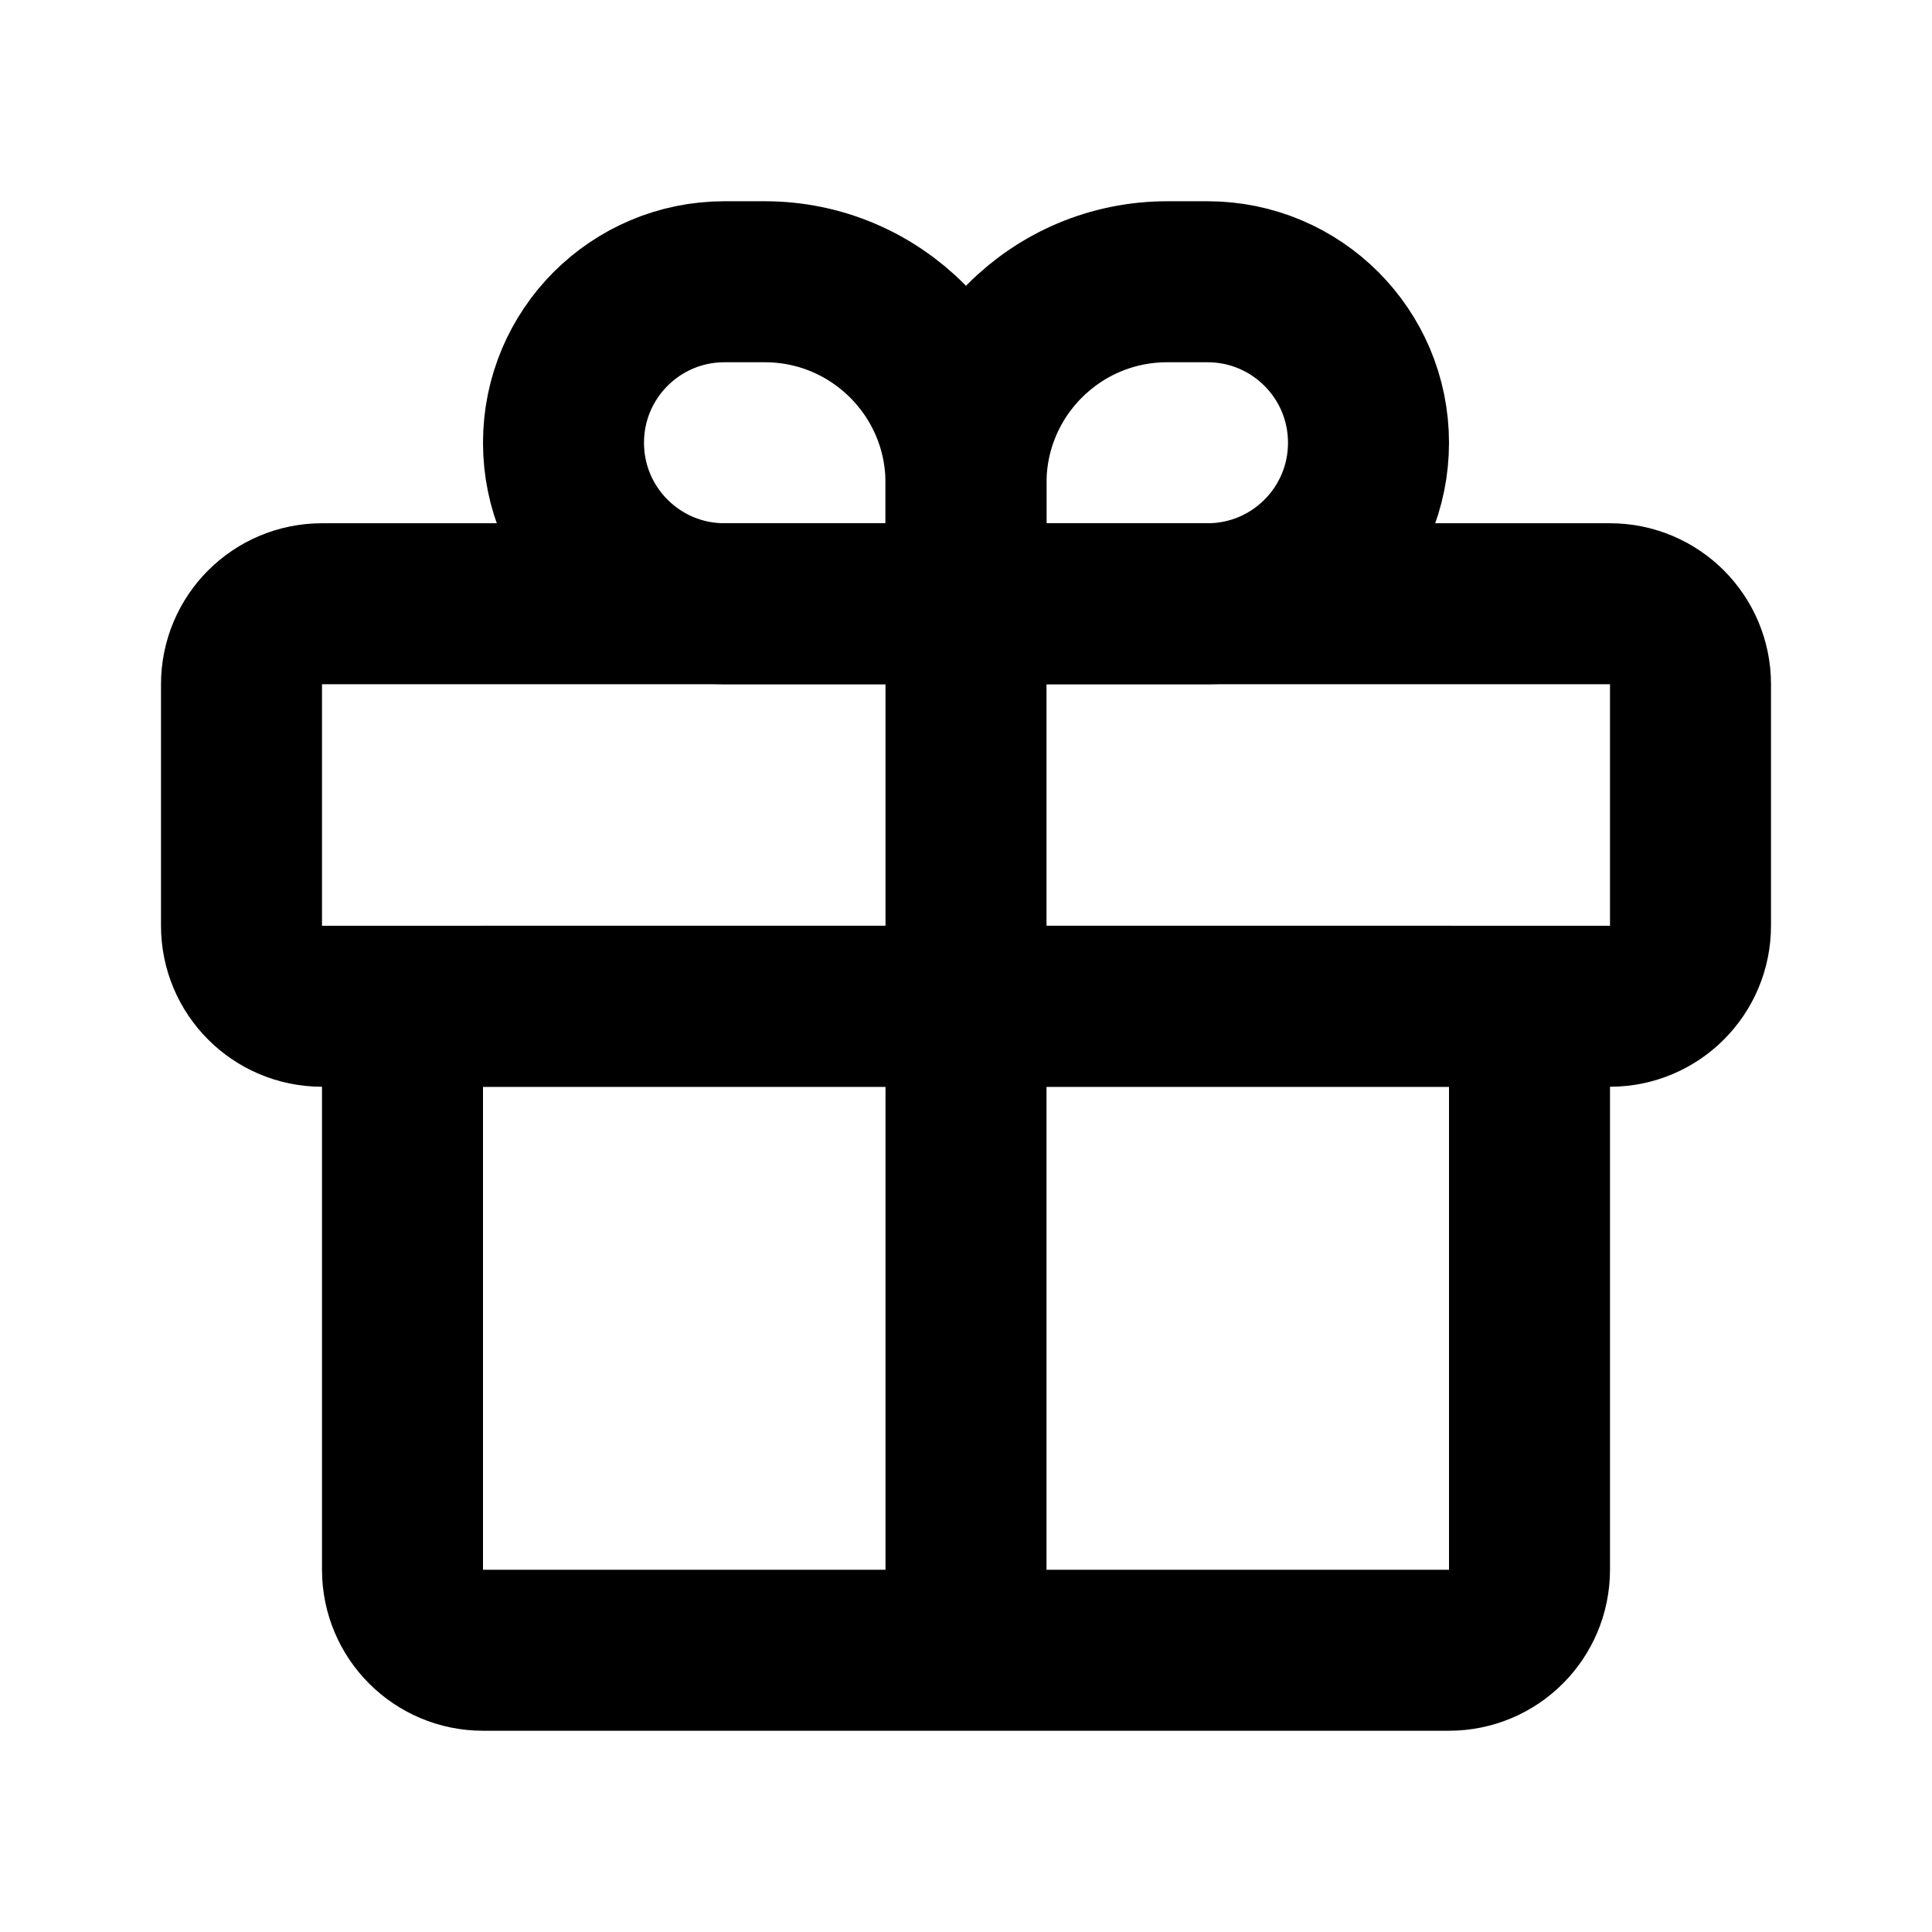
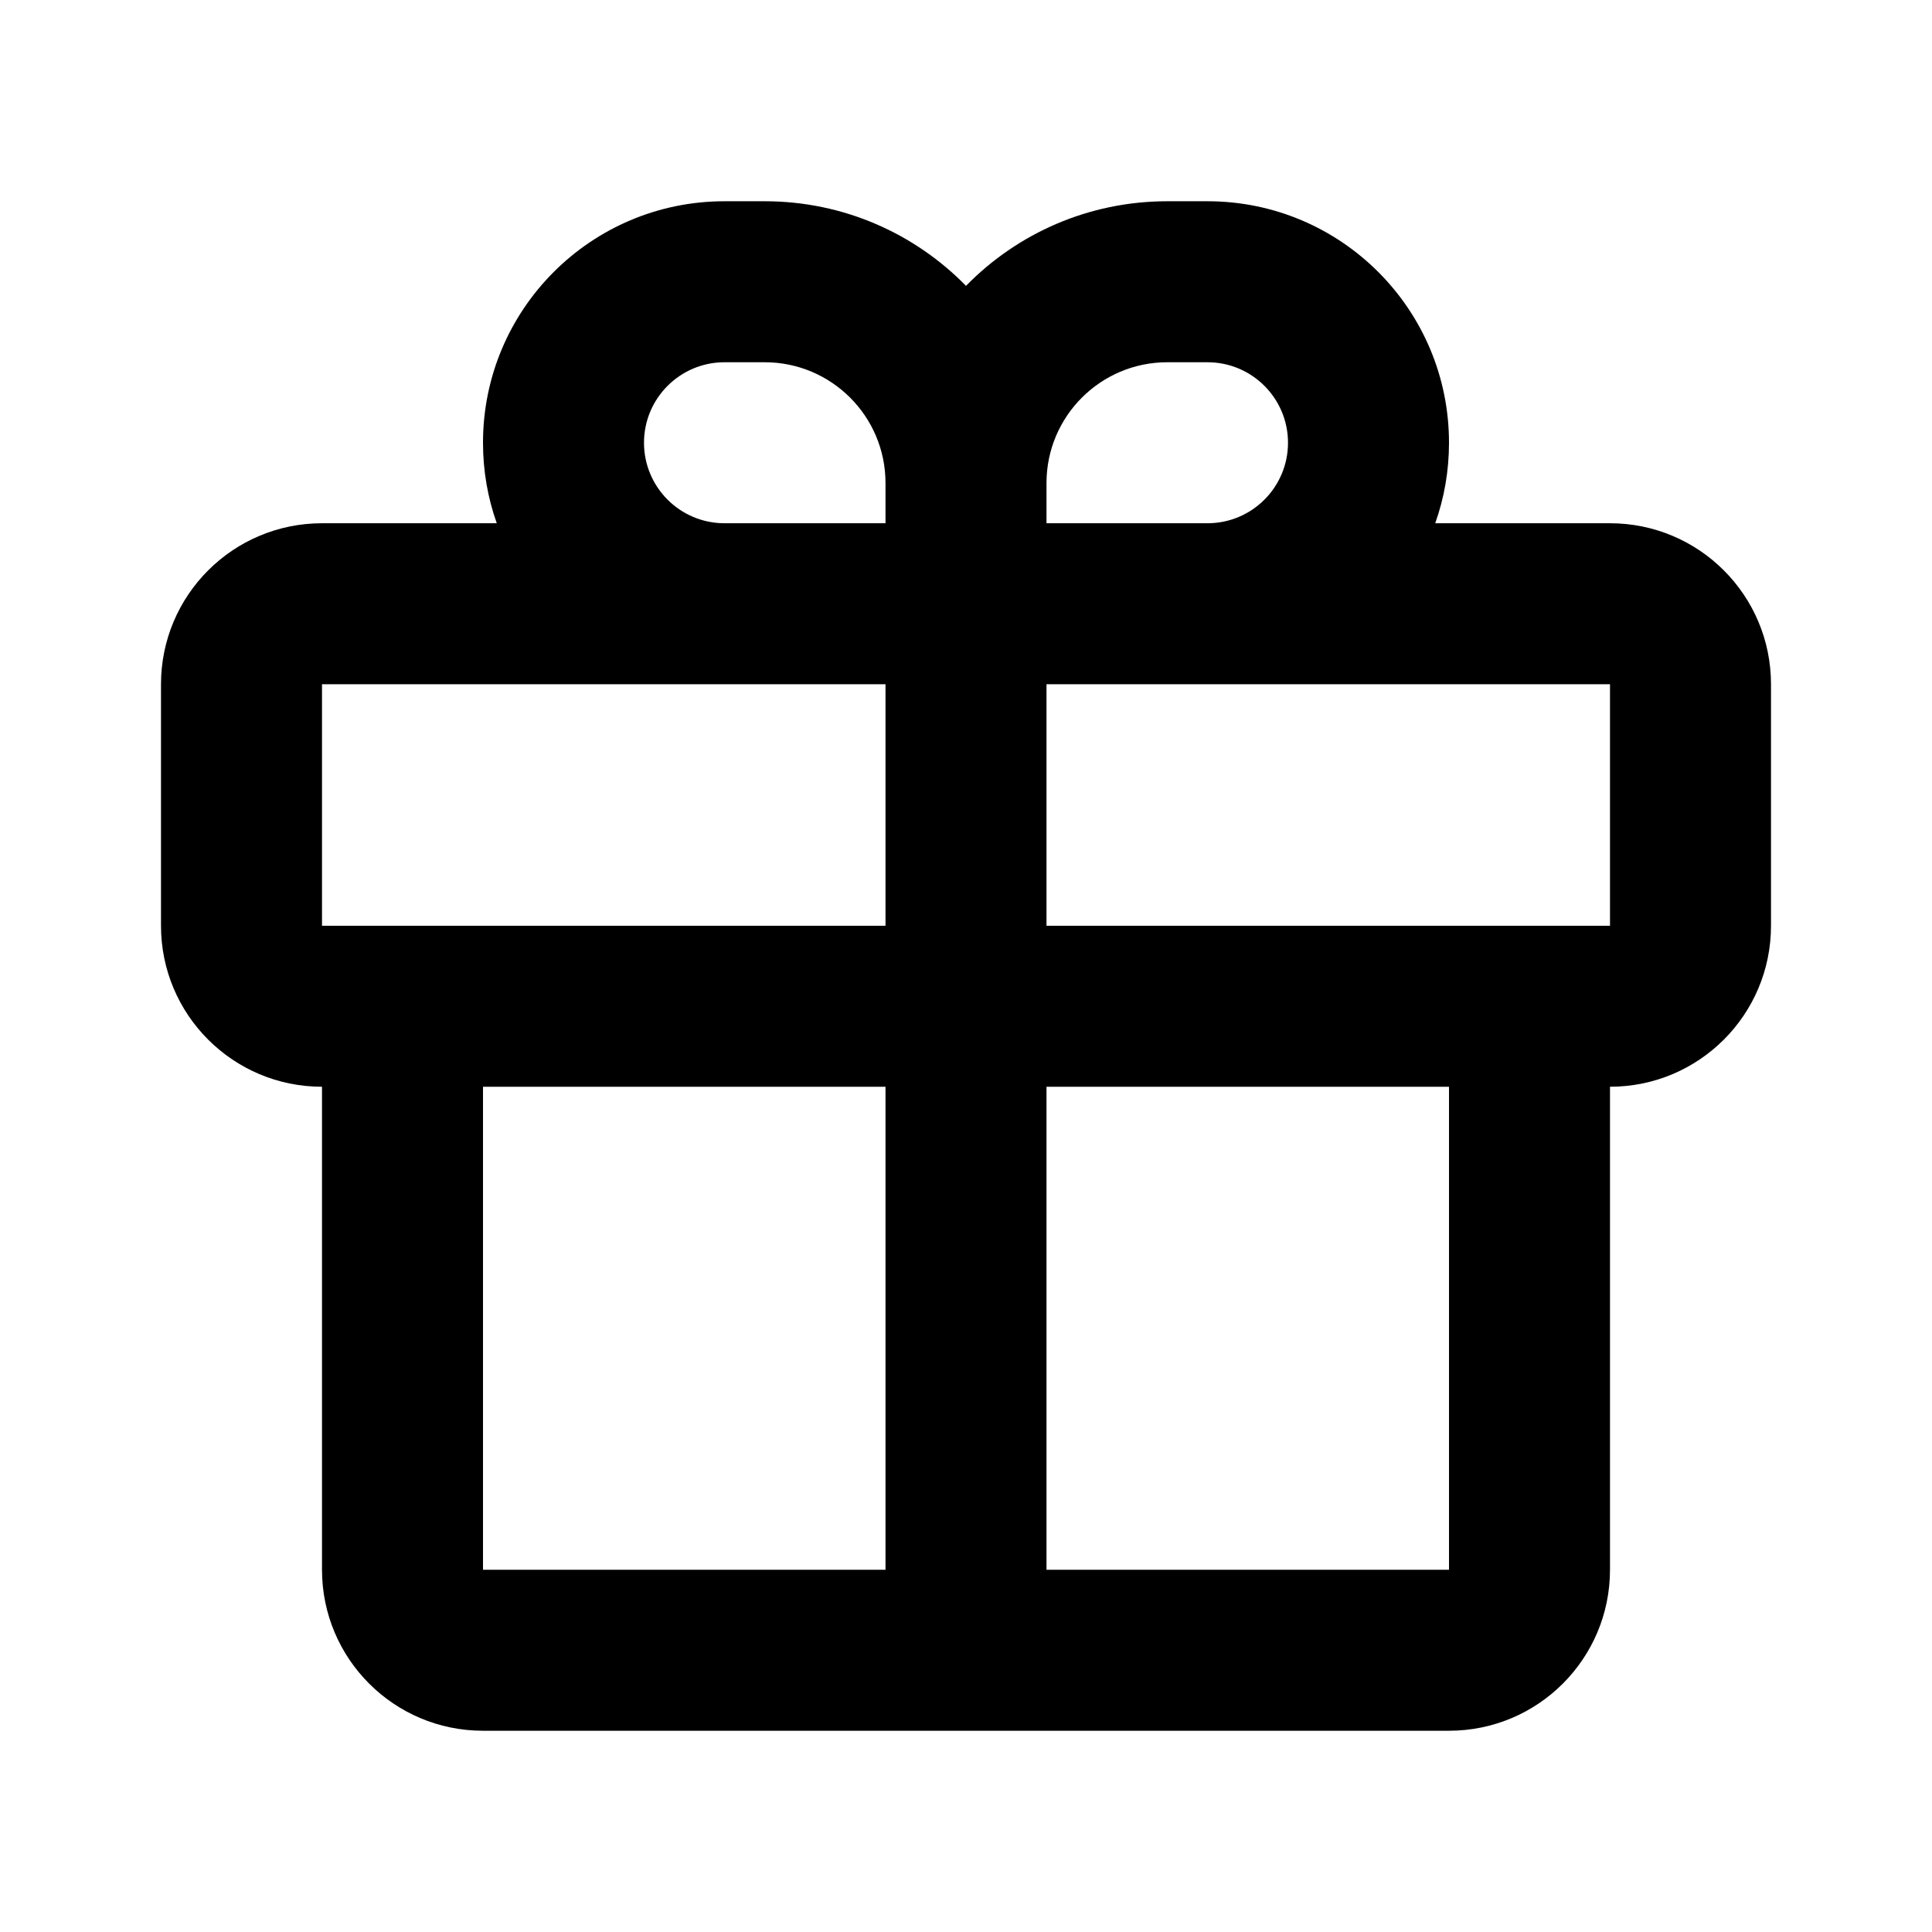
<svg xmlns="http://www.w3.org/2000/svg" viewBox="0 0 24 24" fill="none">
-   <rect x="3" y="7.5" width="18" height="5" rx="1" stroke="currentColor" stroke-width="2" />
-   <rect x="5" y="12.5" width="14" height="8" rx="1" stroke="currentColor" stroke-width="2" />
-   <path d="M12 6C12 4.619 13.119 3.5 14.5 3.5H15C16.105 3.5 17 4.395 17 5.5V5.5C17 6.605 16.105 7.5 15 7.5H12.015C12.007 7.5 12 7.493 12 7.485V6Z" stroke="currentColor" stroke-width="2" />
-   <path d="M12 6C12 4.619 10.881 3.5 9.5 3.5H9C7.895 3.5 7 4.395 7 5.5V5.5C7 6.605 7.895 7.5 9 7.5H11.985C11.993 7.5 12 7.493 12 7.485V6Z" stroke="currentColor" stroke-width="2" />
-   <path d="M12 7.5V21" stroke="currentColor" stroke-width="2" />
+   <path fill-rule="evenodd" clip-rule="evenodd" d="M14.5 2.5C13.521 2.5 12.635 2.902 12 3.551C11.365 2.902 10.479 2.5 9.5 2.5H9C7.343 2.5 6 3.843 6 5.5C6 5.851 6.06 6.187 6.171 6.5H4C2.895 6.5 2 7.395 2 8.5V11.5C2 12.605 2.895 13.5 4 13.5L4 19.5C4 20.605 4.895 21.5 6 21.5H18C19.105 21.5 20 20.605 20 19.5V13.5C21.105 13.5 22 12.605 22 11.5V8.5C22 7.395 21.105 6.5 20 6.5H17.829C17.94 6.187 18 5.851 18 5.5C18 3.843 16.657 2.5 15 2.5H14.5ZM13 6.5V6C13 5.172 13.672 4.5 14.5 4.5H15C15.552 4.5 16 4.948 16 5.5C16 6.052 15.552 6.5 15 6.5H13ZM11 8.5H4V11.5H11V8.5ZM11 13.5H6V19.5H11V13.5ZM13 19.5V13.5H18V19.5H13ZM13 11.5V8.5H20V11.5H13ZM11 6.5H9C8.448 6.5 8 6.052 8 5.5C8 4.948 8.448 4.5 9 4.5H9.5C10.328 4.5 11 5.172 11 6V6.5Z" fill="currentColor" />
</svg>
